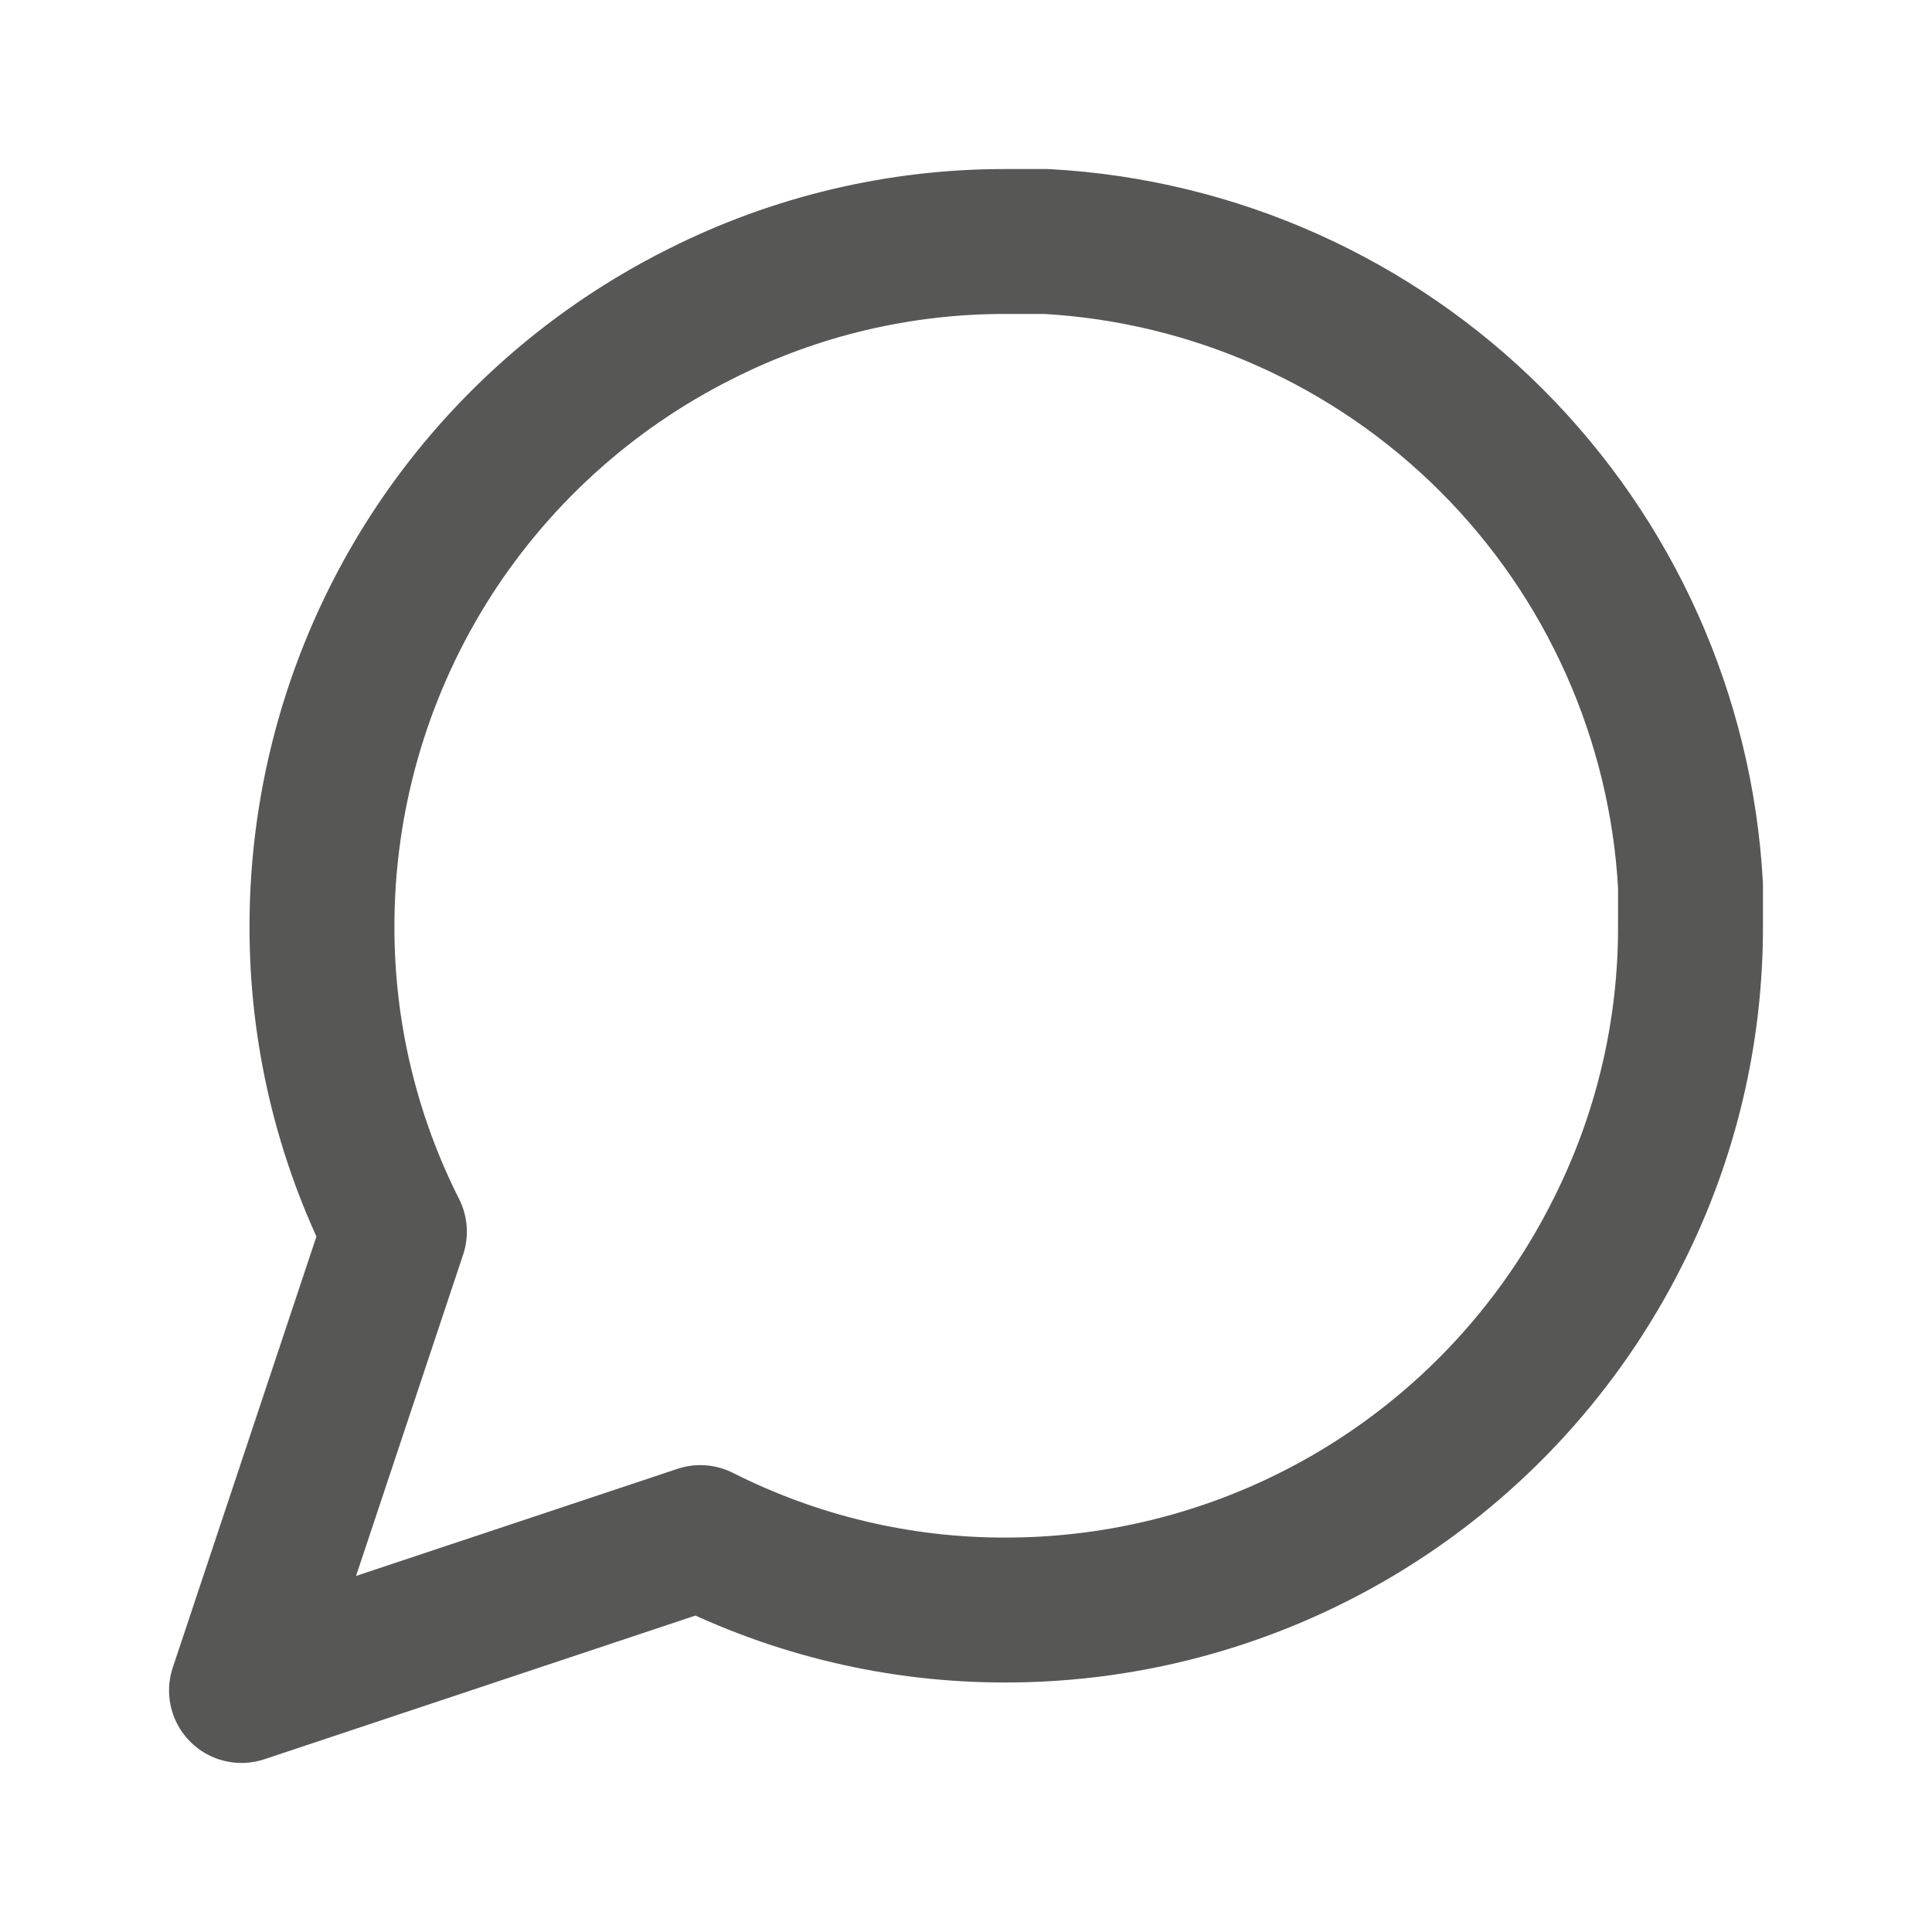
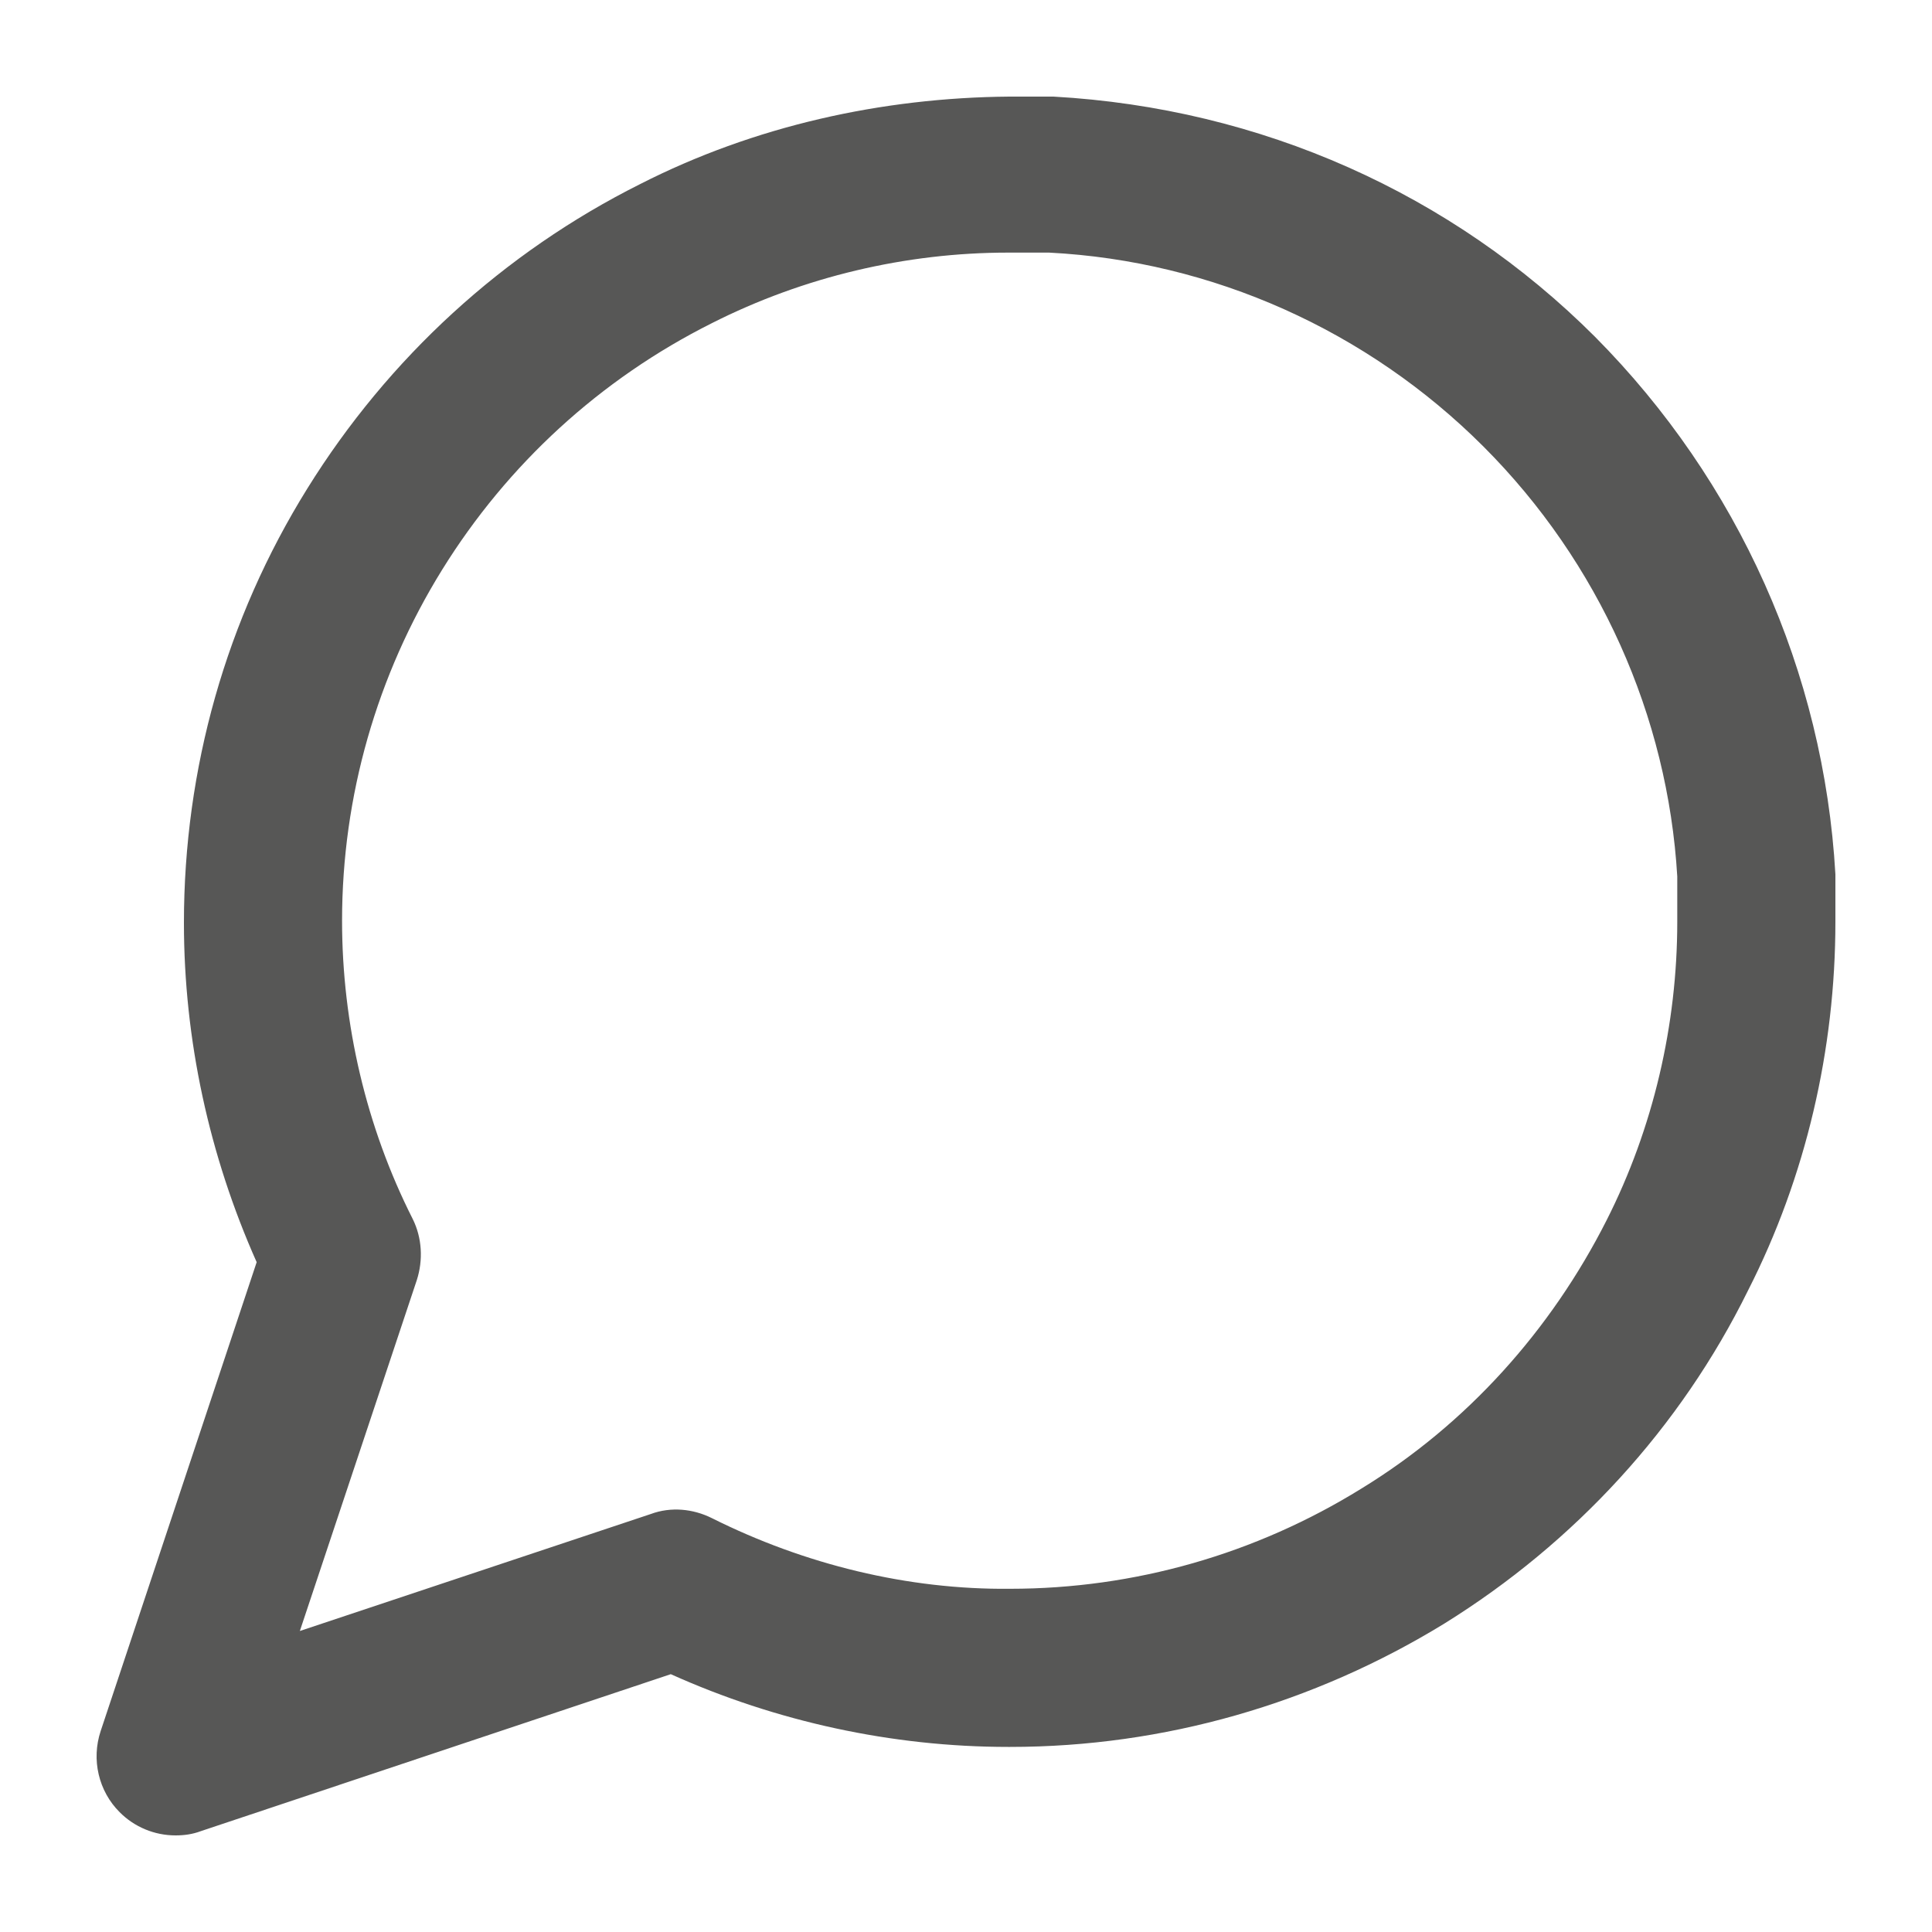
<svg xmlns="http://www.w3.org/2000/svg" width="20" height="20" viewBox="0 0 20 20" fill="none">
-   <path d="M17.5 9.583C17.503 10.683 17.246 11.768 16.75 12.75C16.162 13.927 15.258 14.916 14.139 15.608C13.021 16.299 11.732 16.666 10.417 16.667C9.317 16.67 8.232 16.413 7.25 15.917L2.5 17.5L4.083 12.75C3.587 11.768 3.33 10.683 3.333 9.583C3.334 8.268 3.701 6.979 4.392 5.86C5.084 4.742 6.074 3.838 7.25 3.25C8.232 2.754 9.317 2.497 10.417 2.5H10.833C12.57 2.596 14.211 3.329 15.441 4.559C16.671 5.789 17.404 7.43 17.5 9.167V9.583Z" stroke="#575756" stroke-width="1.5" stroke-linecap="round" stroke-linejoin="round" />
+   <path d="M19 9.051C18.88 6.956 17.996 4.982 16.512 3.487C15.029 2.004 13.054 1.12 10.905 1H10.447C9.126 1.011 7.806 1.305 6.628 1.905C5.21 2.615 4.021 3.705 3.181 5.058C2.34 6.411 1.904 7.96 1.904 9.553C1.904 10.764 2.166 11.964 2.657 13.066L1.042 17.92C0.944 18.215 1.02 18.542 1.239 18.76C1.391 18.913 1.599 19 1.817 19C1.904 19 1.991 18.989 2.079 18.956L6.944 17.331C8.035 17.822 9.236 18.084 10.436 18.084H10.457C12.05 18.084 13.6 17.636 14.952 16.807C16.305 15.967 17.396 14.778 18.095 13.36C18.695 12.182 19 10.862 19 9.542V9.04V9.051ZM17.363 9.542C17.363 10.611 17.113 11.68 16.633 12.629C16.054 13.774 15.181 14.745 14.091 15.411C12.999 16.087 11.745 16.447 10.457 16.447C9.399 16.458 8.33 16.196 7.37 15.716C7.174 15.618 6.944 15.596 6.737 15.673L3.104 16.884L4.315 13.251C4.381 13.044 4.37 12.815 4.272 12.618C3.792 11.669 3.541 10.6 3.541 9.531C3.541 8.244 3.901 6.989 4.577 5.898C5.253 4.807 6.214 3.924 7.37 3.345C8.319 2.865 9.377 2.615 10.436 2.615H10.861C12.552 2.702 14.156 3.422 15.356 4.622C16.556 5.822 17.265 7.415 17.363 9.073V9.531V9.542Z" fill="#575756" />
</svg>
